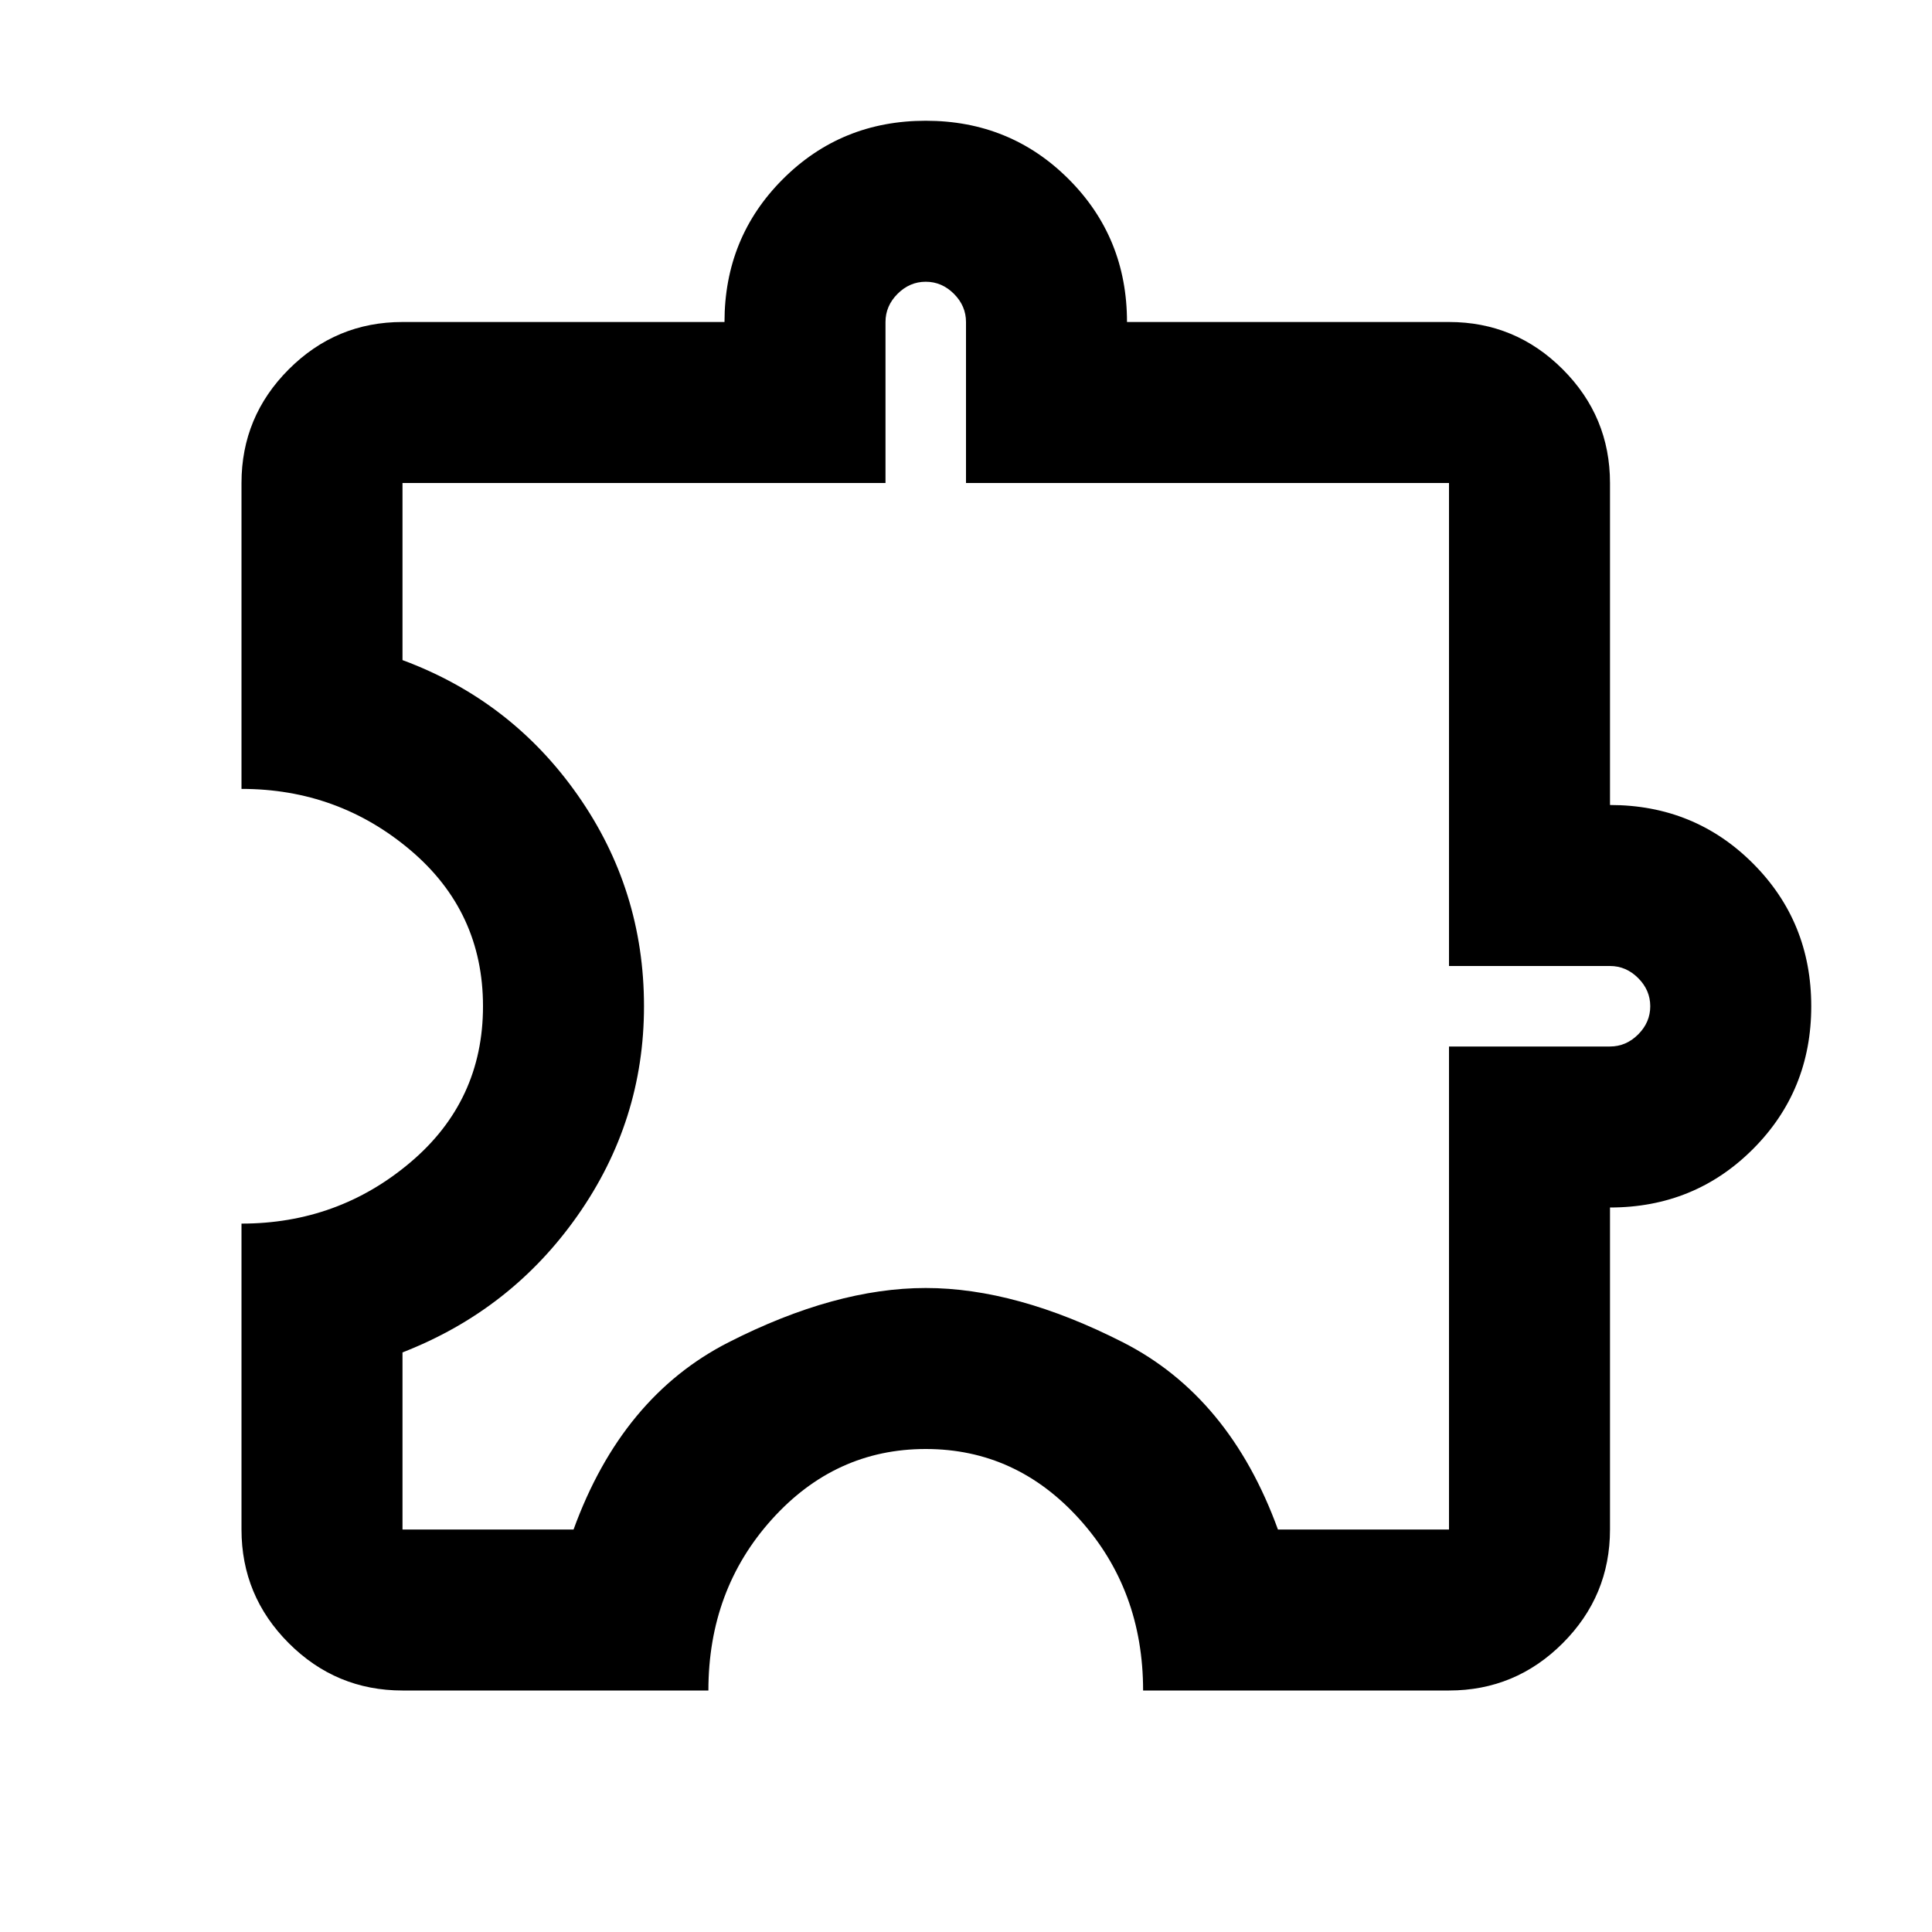
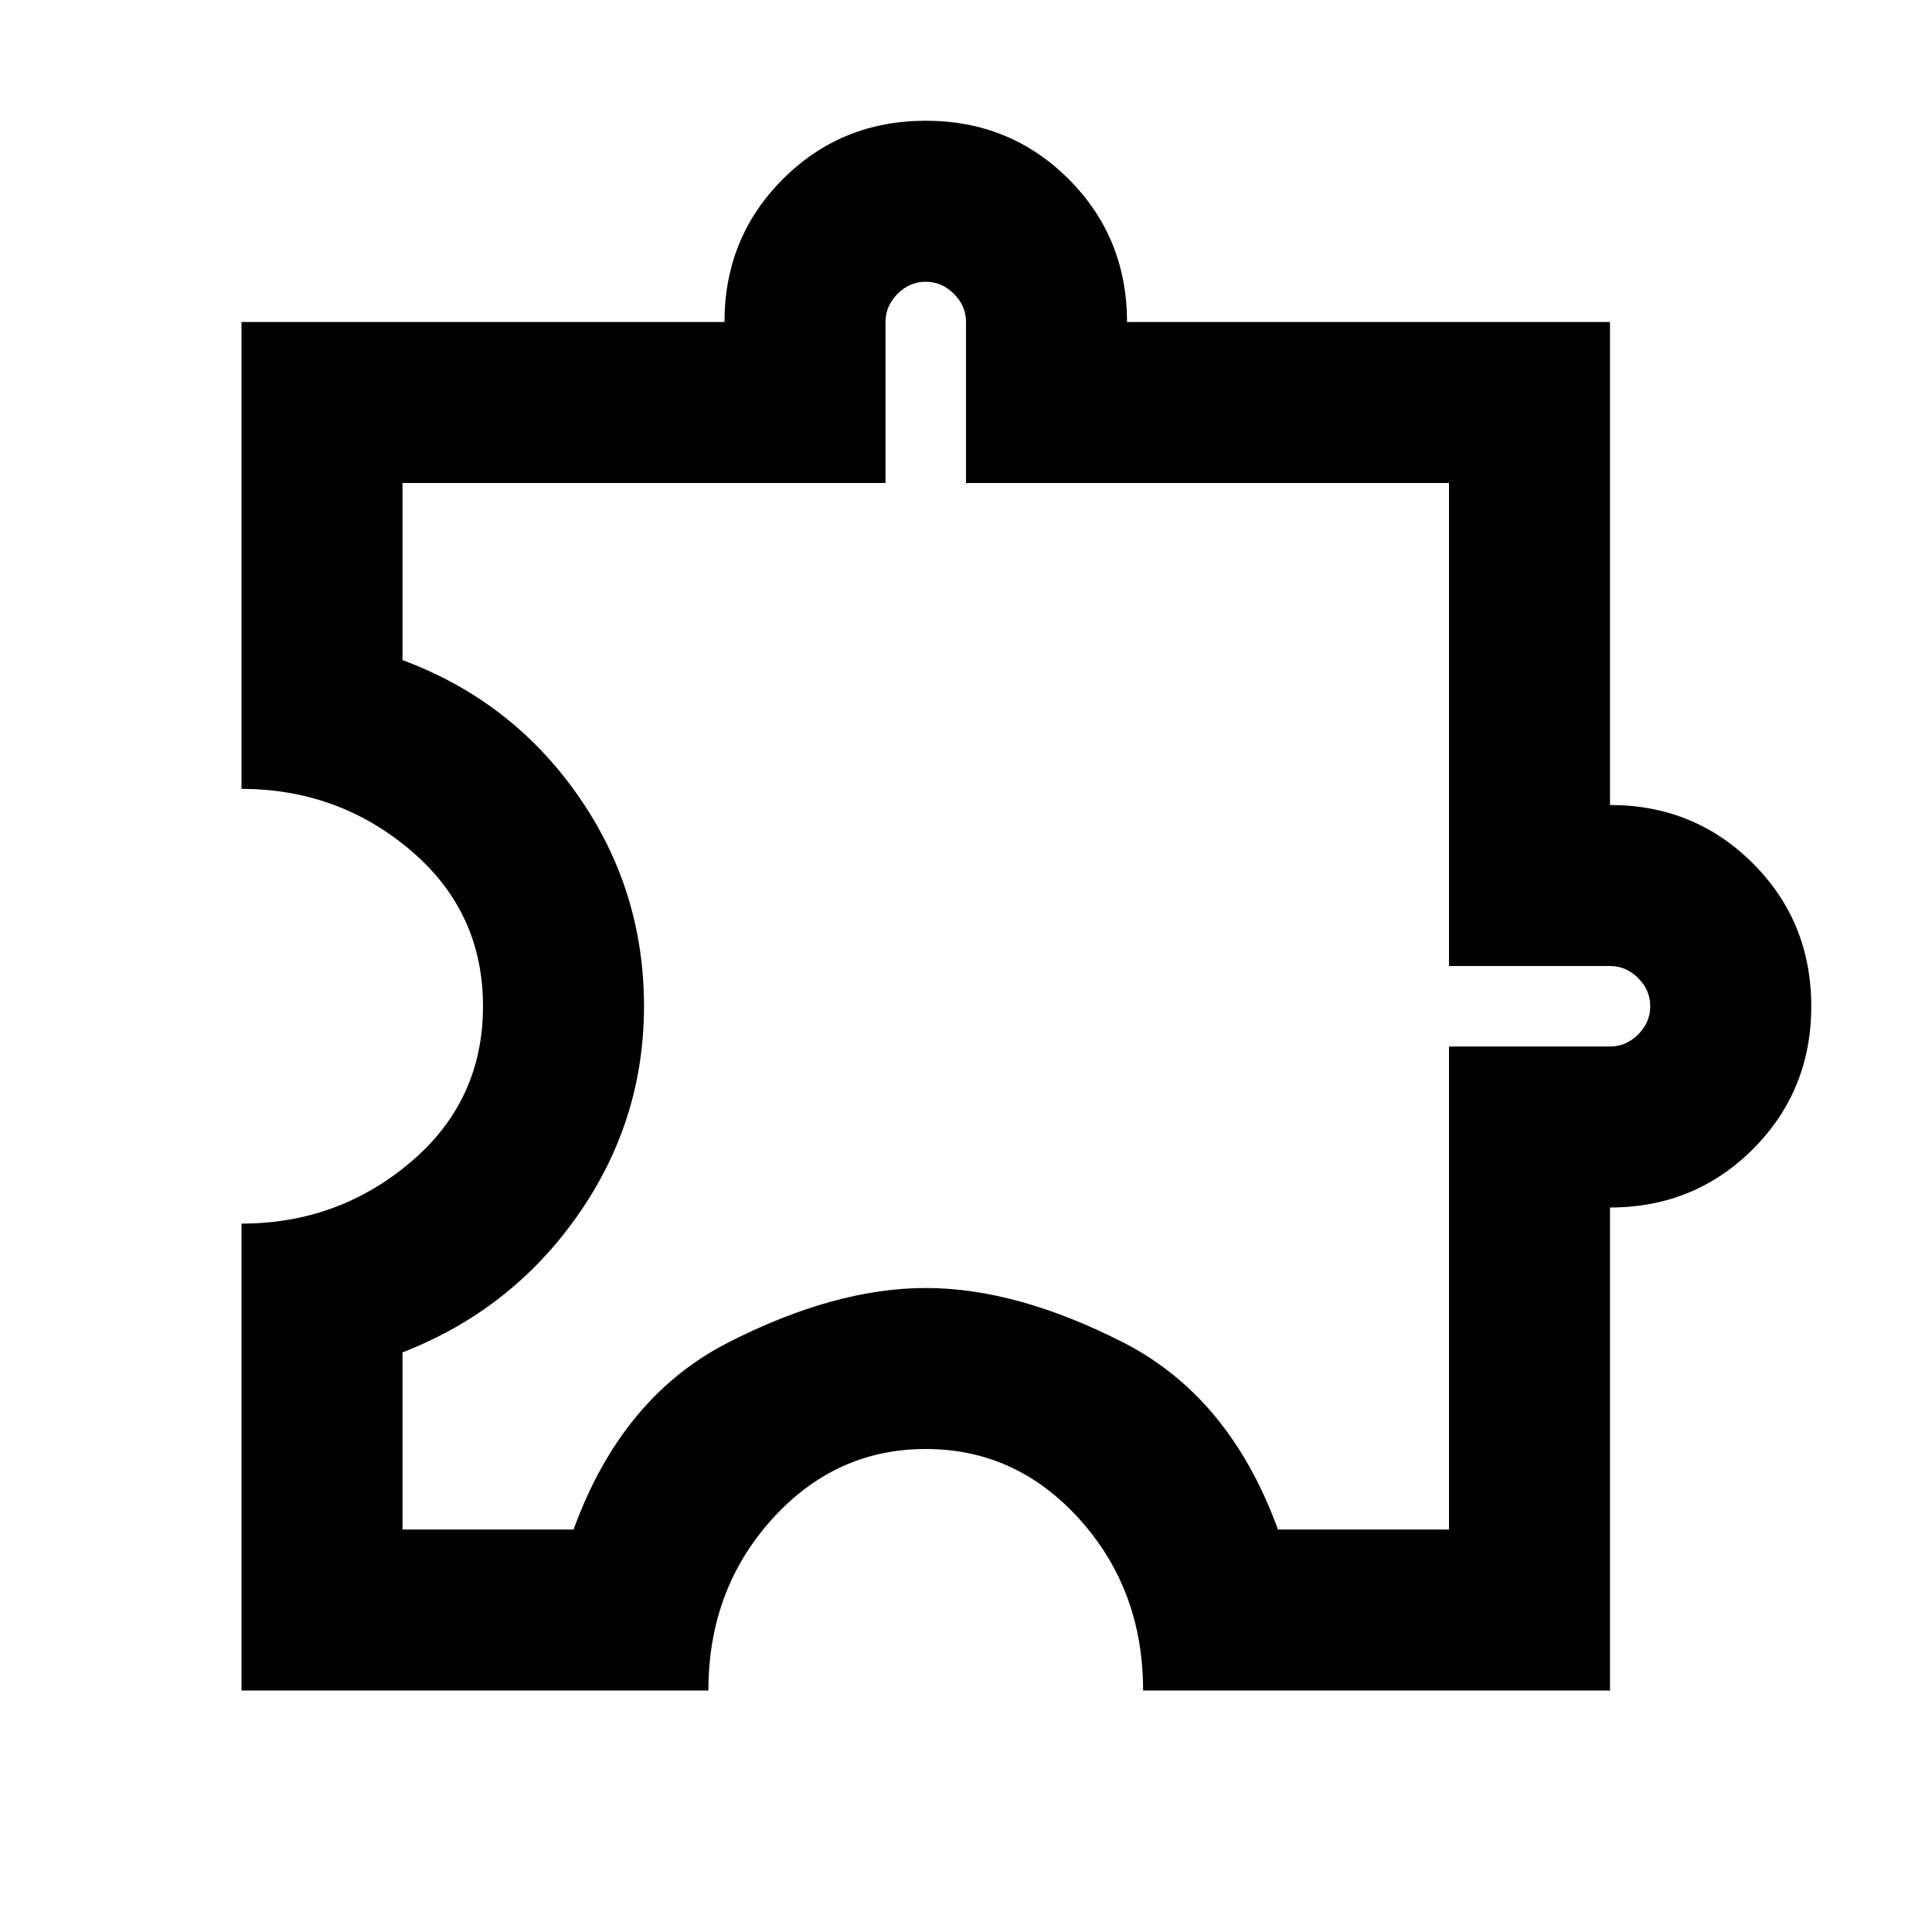
<svg xmlns="http://www.w3.org/2000/svg" fill="currentColor" height="24" viewBox="0 -960 960 960" width="24">
-   <path d="M352-120H200q-33 0-56.5-23.5T120-200v-152q48 0 84-30.5t36-77.5q0-47-36-77.5T120-568v-152q0-33 23.5-56.5T200-800h160q0-42 29-71t71-29q42 0 71 29t29 71h160q33 0 56.5 23.5T800-720v160q42 0 71 29t29 71q0 42-29 71t-71 29v160q0 33-23.5 56.5T720-120H568q0-50-31.5-85T460-240q-45 0-76.5 35T352-120Zm-152-80h85q24-66 77-93t98-27q45 0 98 27t77 93h85v-240h80q8 0 14-6t6-14q0-8-6-14t-14-6h-80v-240H480v-80q0-8-6-14t-14-6q-8 0-14 6t-6 14v80H200v88q54 20 87 67t33 105q0 57-33 104t-87 68v88Zm260-260Z" />
+   <path d="M352-120H120v-232q48 0 84-30.5t36-77.5q0-47-36-77.5T120-568v-232h240q0-42 29-71t71-29q42 0 71 29t29 71h240v240q42 0 71 29t29 71q0 42-29 71t-71 29v240H568q0-50-31.5-85T460-240q-45 0-76.5 35T352-120Zm-152-80h85q24-66 77-93t98-27q45 0 98 27t77 93h85v-240h80q8 0 14-6t6-14q0-8-6-14t-14-6h-80v-240H480v-80q0-8-6-14t-14-6q-8 0-14 6t-6 14v80H200v88q54 20 87 67t33 105q0 57-33 104t-87 68v88Zm260-260Z" />
</svg>
